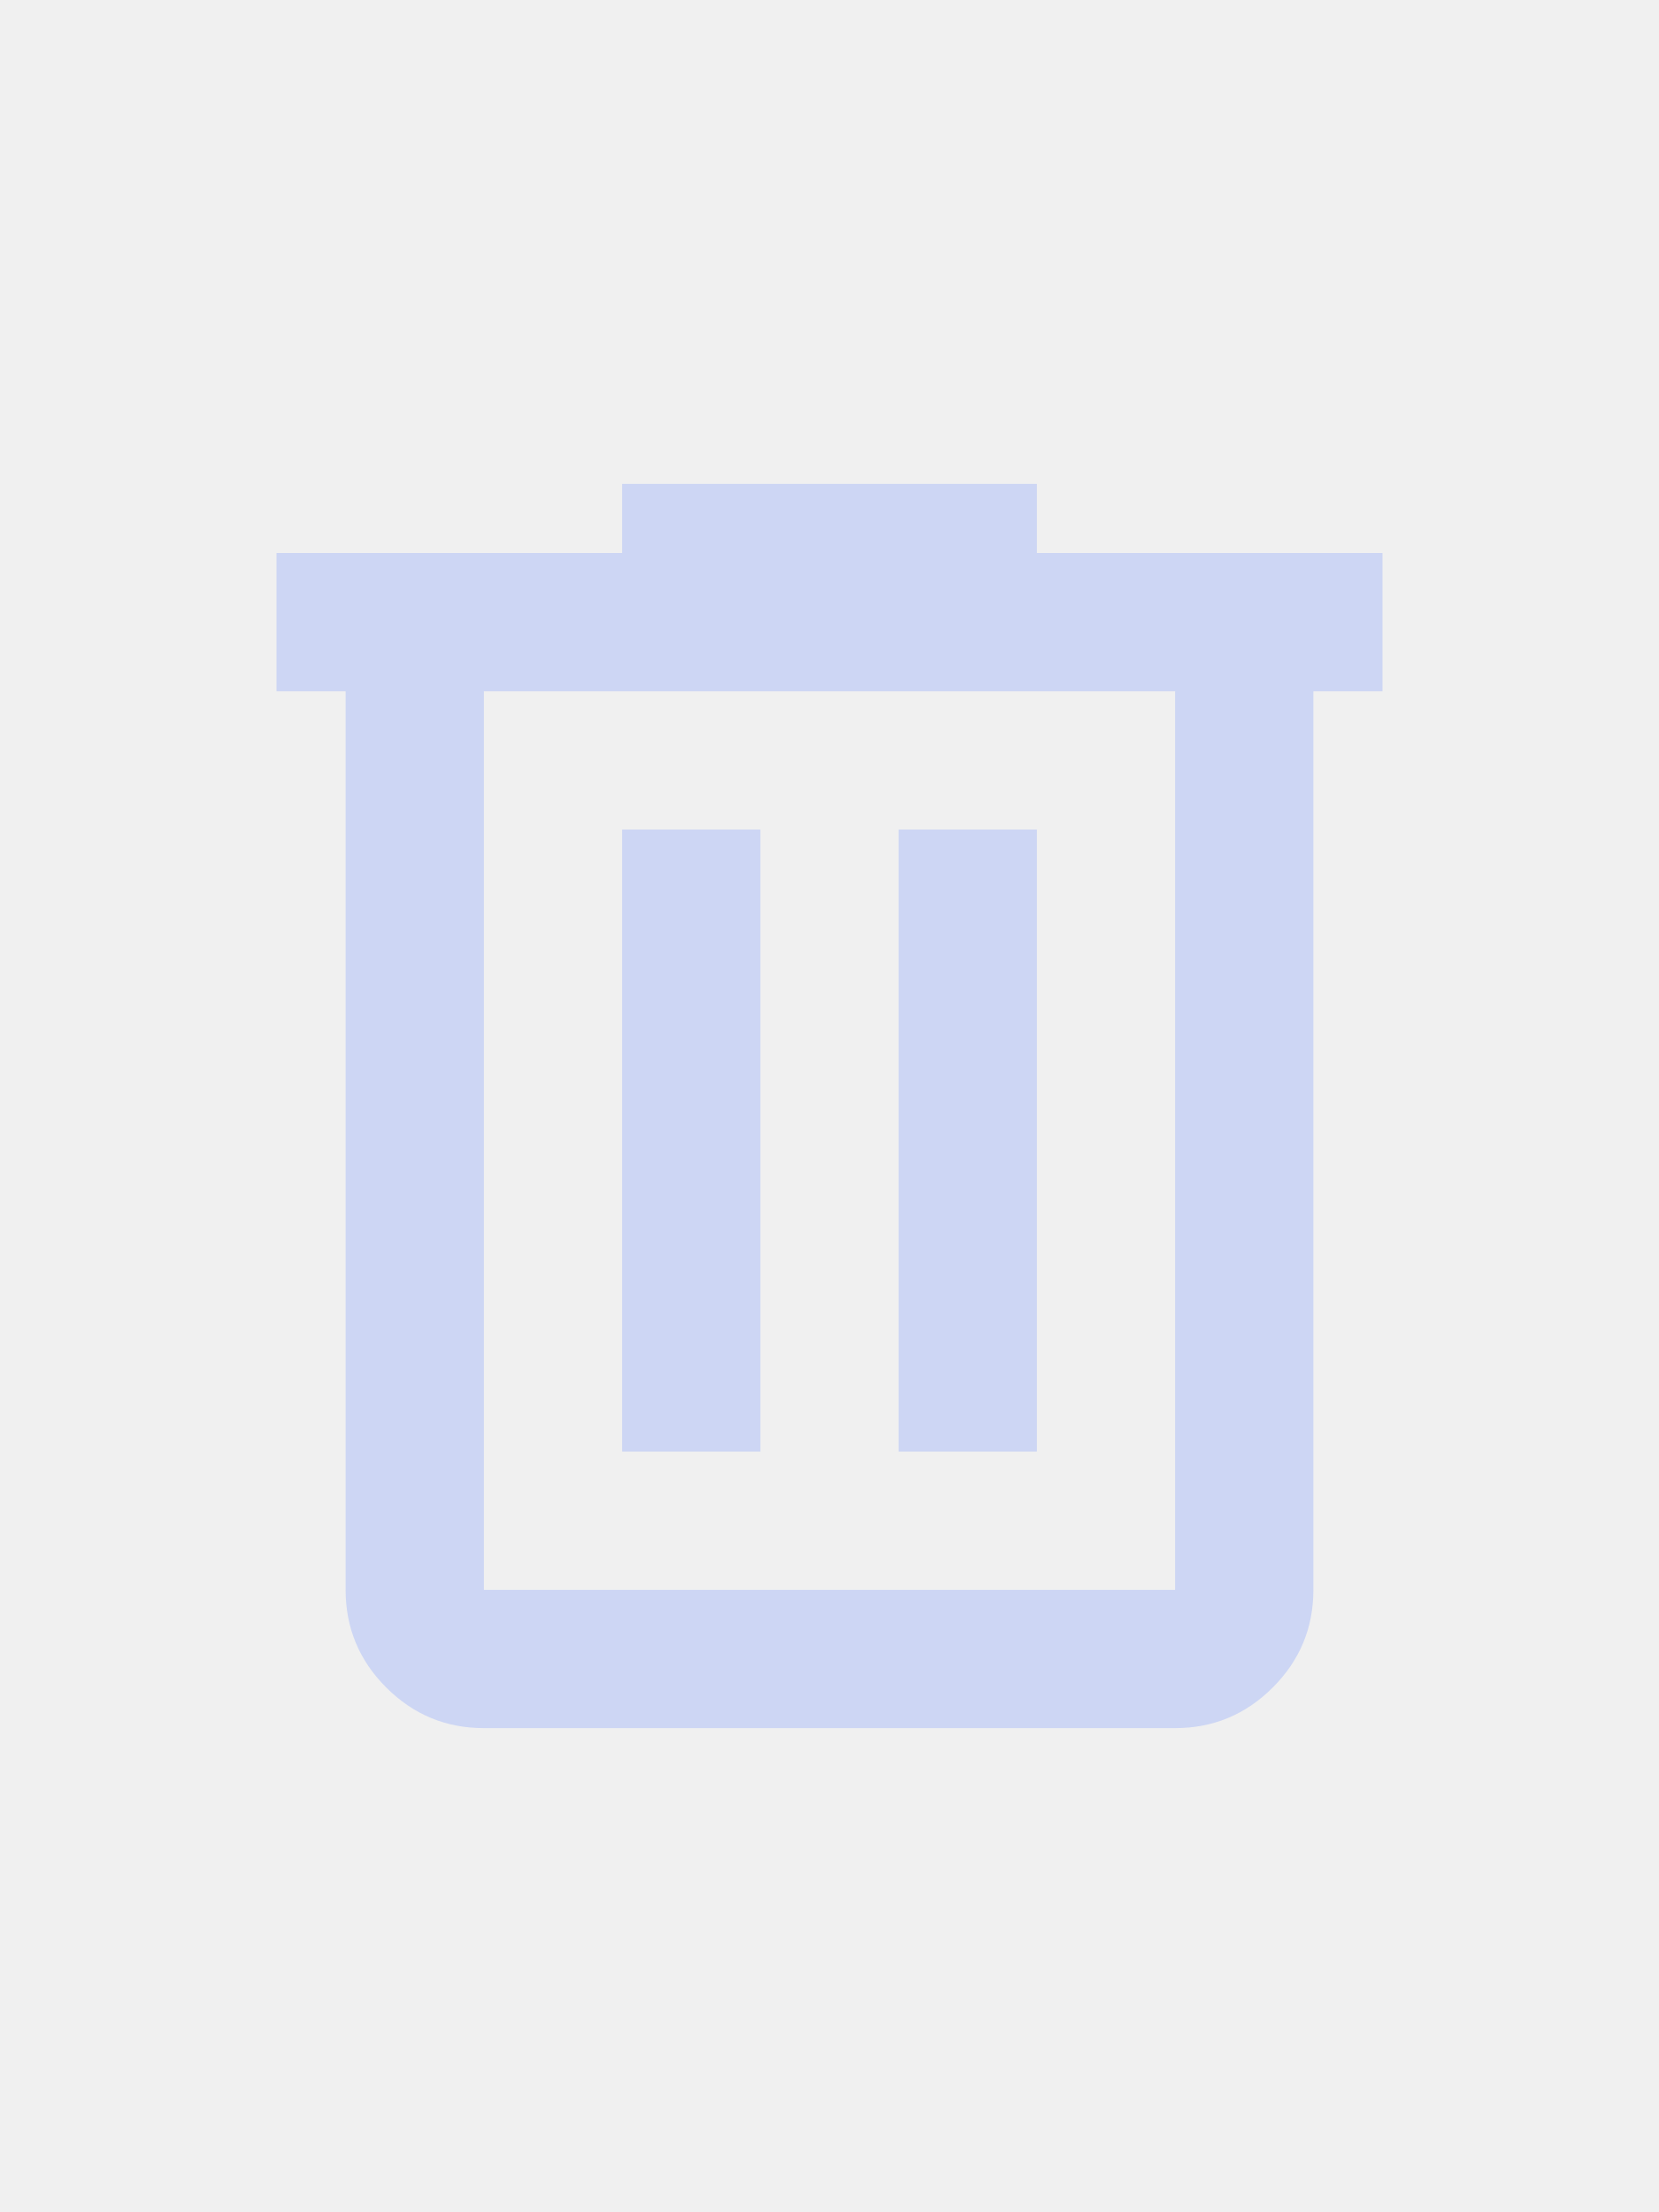
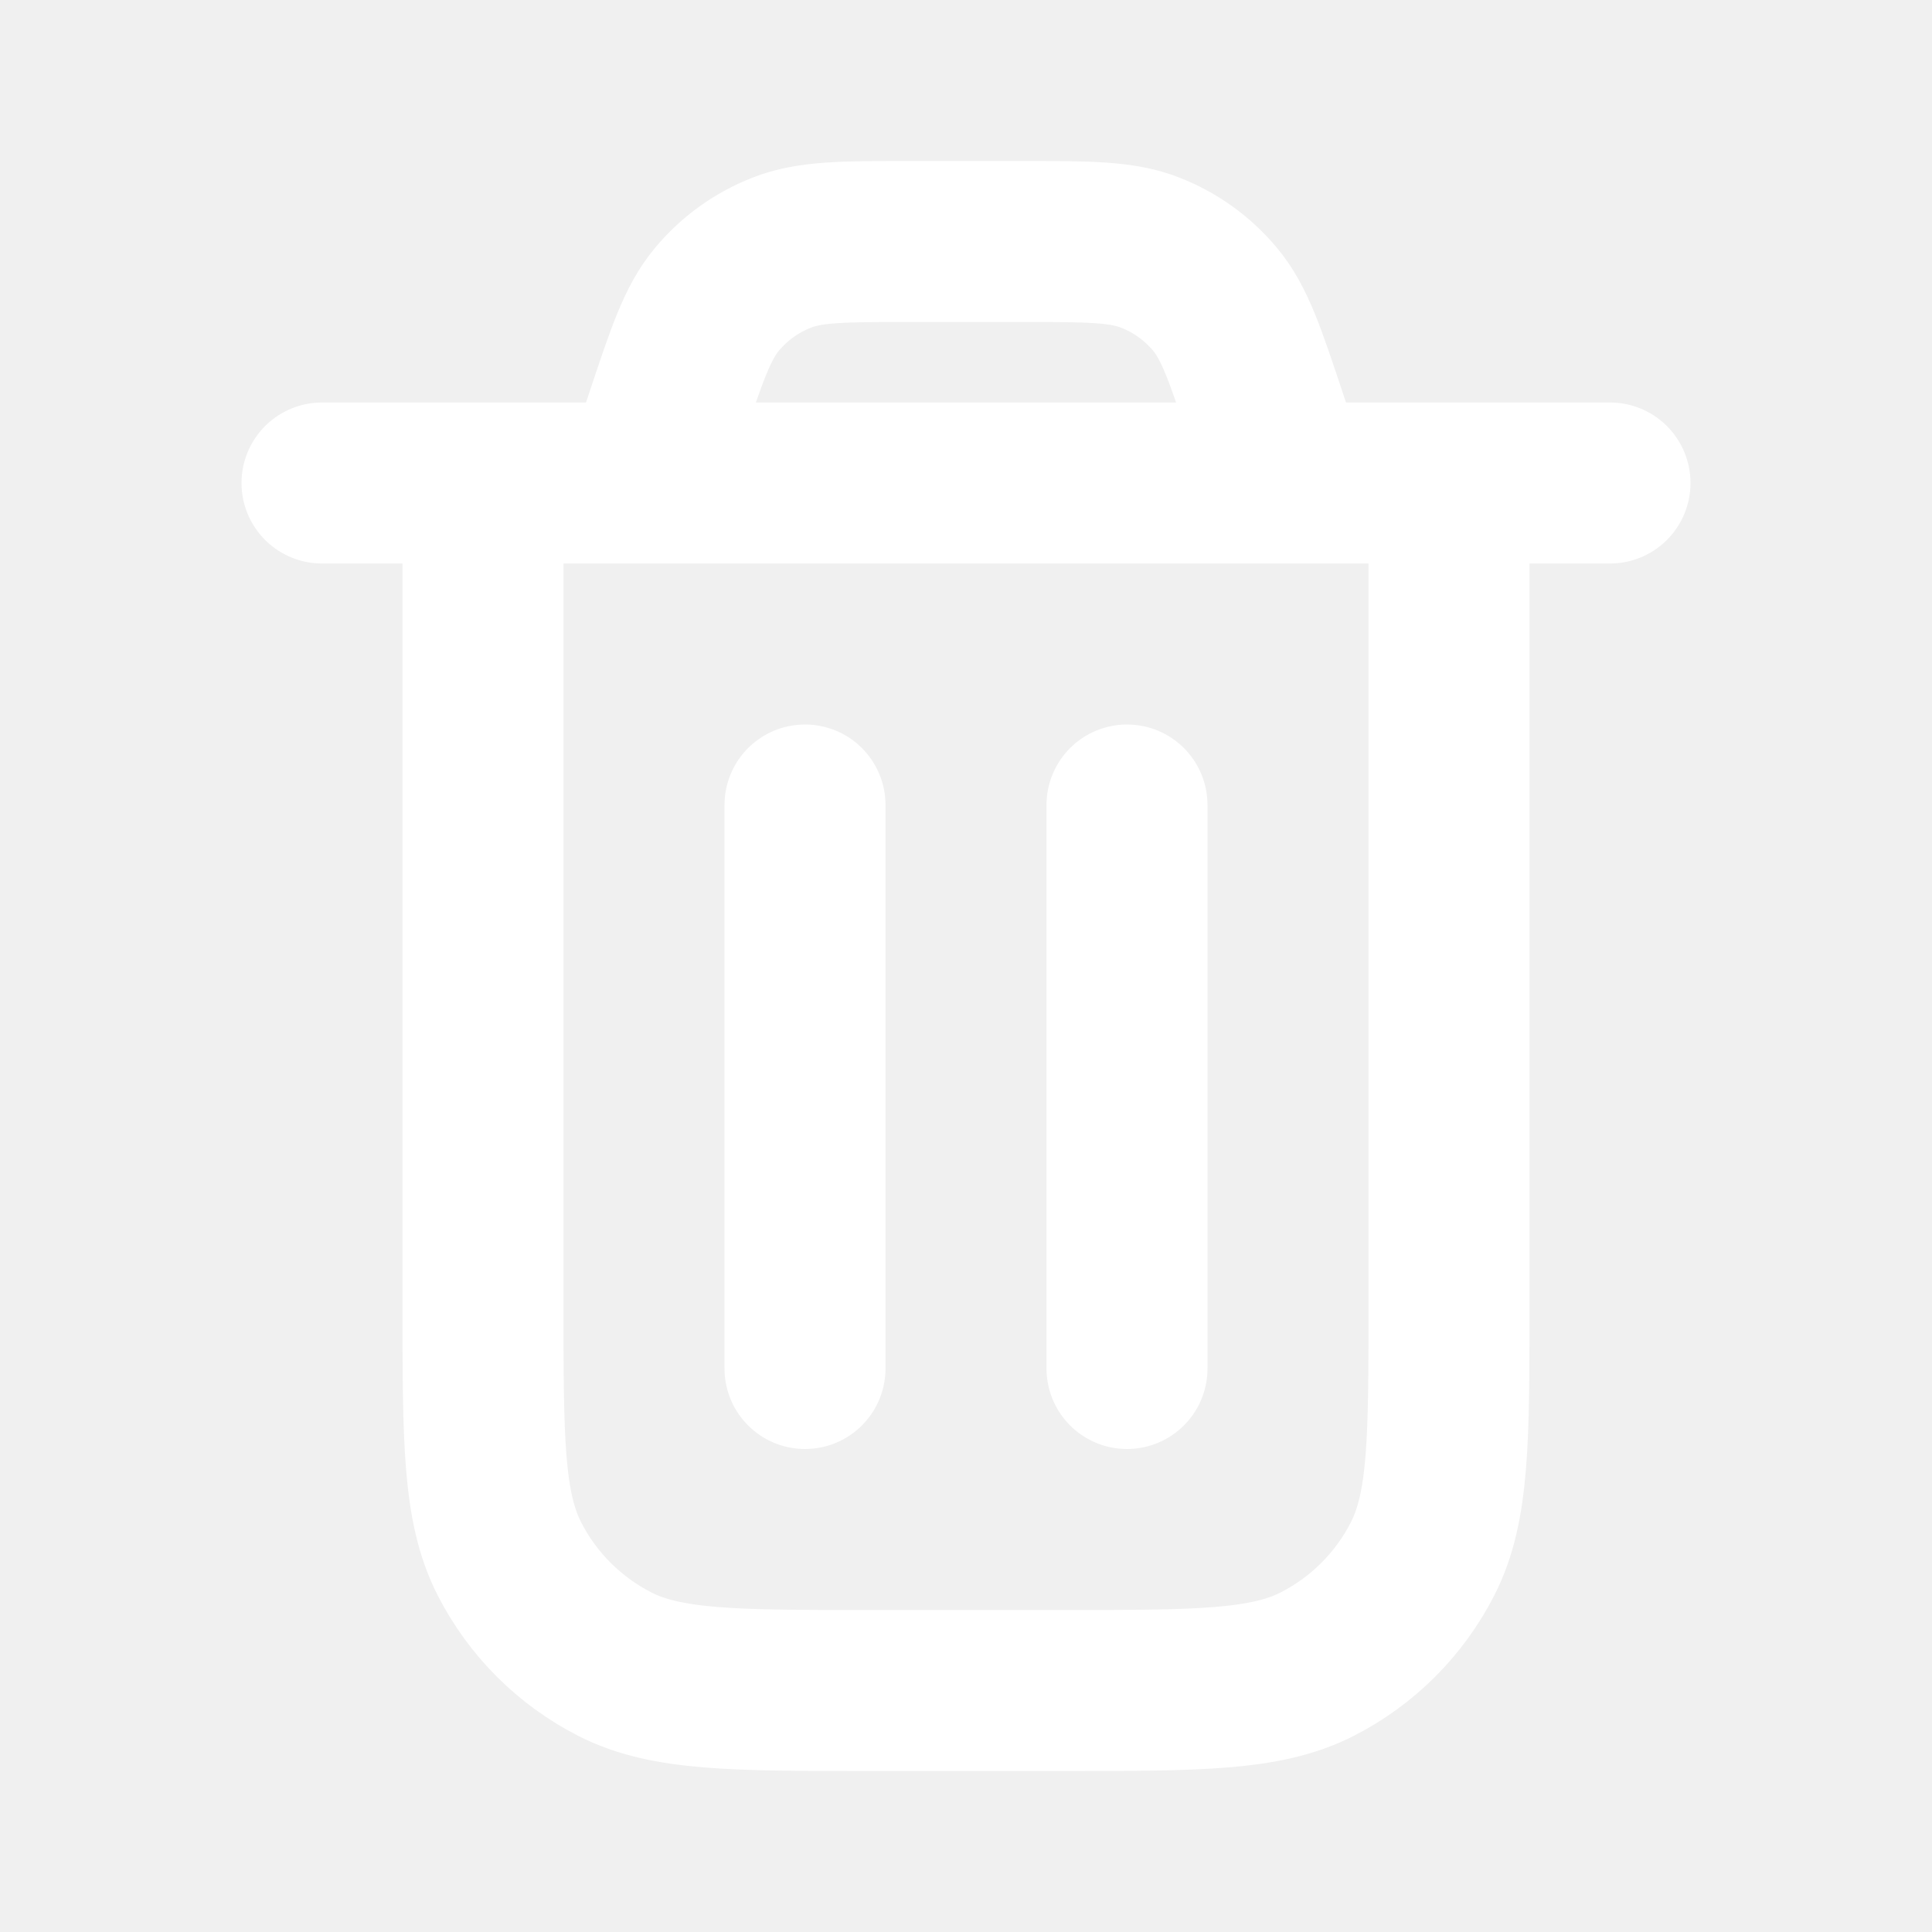
- <svg xmlns="http://www.w3.org/2000/svg" height="40px" viewBox="0 -960 960 960" width="30px" fill="#cdd6f4">
-   <path d="M280-120q-33 0-56.5-23.5T200-200v-520h-40v-80h200v-40h240v40h200v80h-40v520q0 33-23.5 56.5T680-120H280Zm400-600H280v520h400v-520ZM360-280h80v-360h-80v360Zm160 0h80v-360h-80v360ZM280-720v520-520Z" />
+ <svg xmlns="http://www.w3.org/2000/svg" width="800px" height="800px" viewBox="0 0 24 24" fill="none">
+   <g id="SVGRepo_bgCarrier" stroke-width="0" />
+   <g id="SVGRepo_tracerCarrier" stroke-linecap="round" stroke-linejoin="round" />
+   <g id="SVGRepo_iconCarrier">
+     <path d="M4 6H20M16 6L15.729 5.188C15.467 4.401 15.336 4.008 15.093 3.717C14.878 3.46 14.602 3.261 14.29 3.139C13.938 3 13.523 3 12.694 3H11.306C10.477 3 10.062 3 9.71 3.139C9.398 3.261 9.122 3.46 8.907 3.717C8.664 4.008 8.533 4.401 8.271 5.188L8 6M18 6V16.2C18 17.88 18 18.72 17.673 19.362C17.385 19.927 16.927 20.385 16.362 20.673C15.72 21 14.88 21 13.2 21H10.8C9.12 21 8.28 21 7.638 20.673C7.074 20.385 6.615 19.927 6.327 19.362C6 18.72 6 17.88 6 16.2V6M14 10V17M10 10V17" stroke="#ffffff" stroke-width="2" stroke-linecap="round" stroke-linejoin="round" />
+   </g>
</svg>
